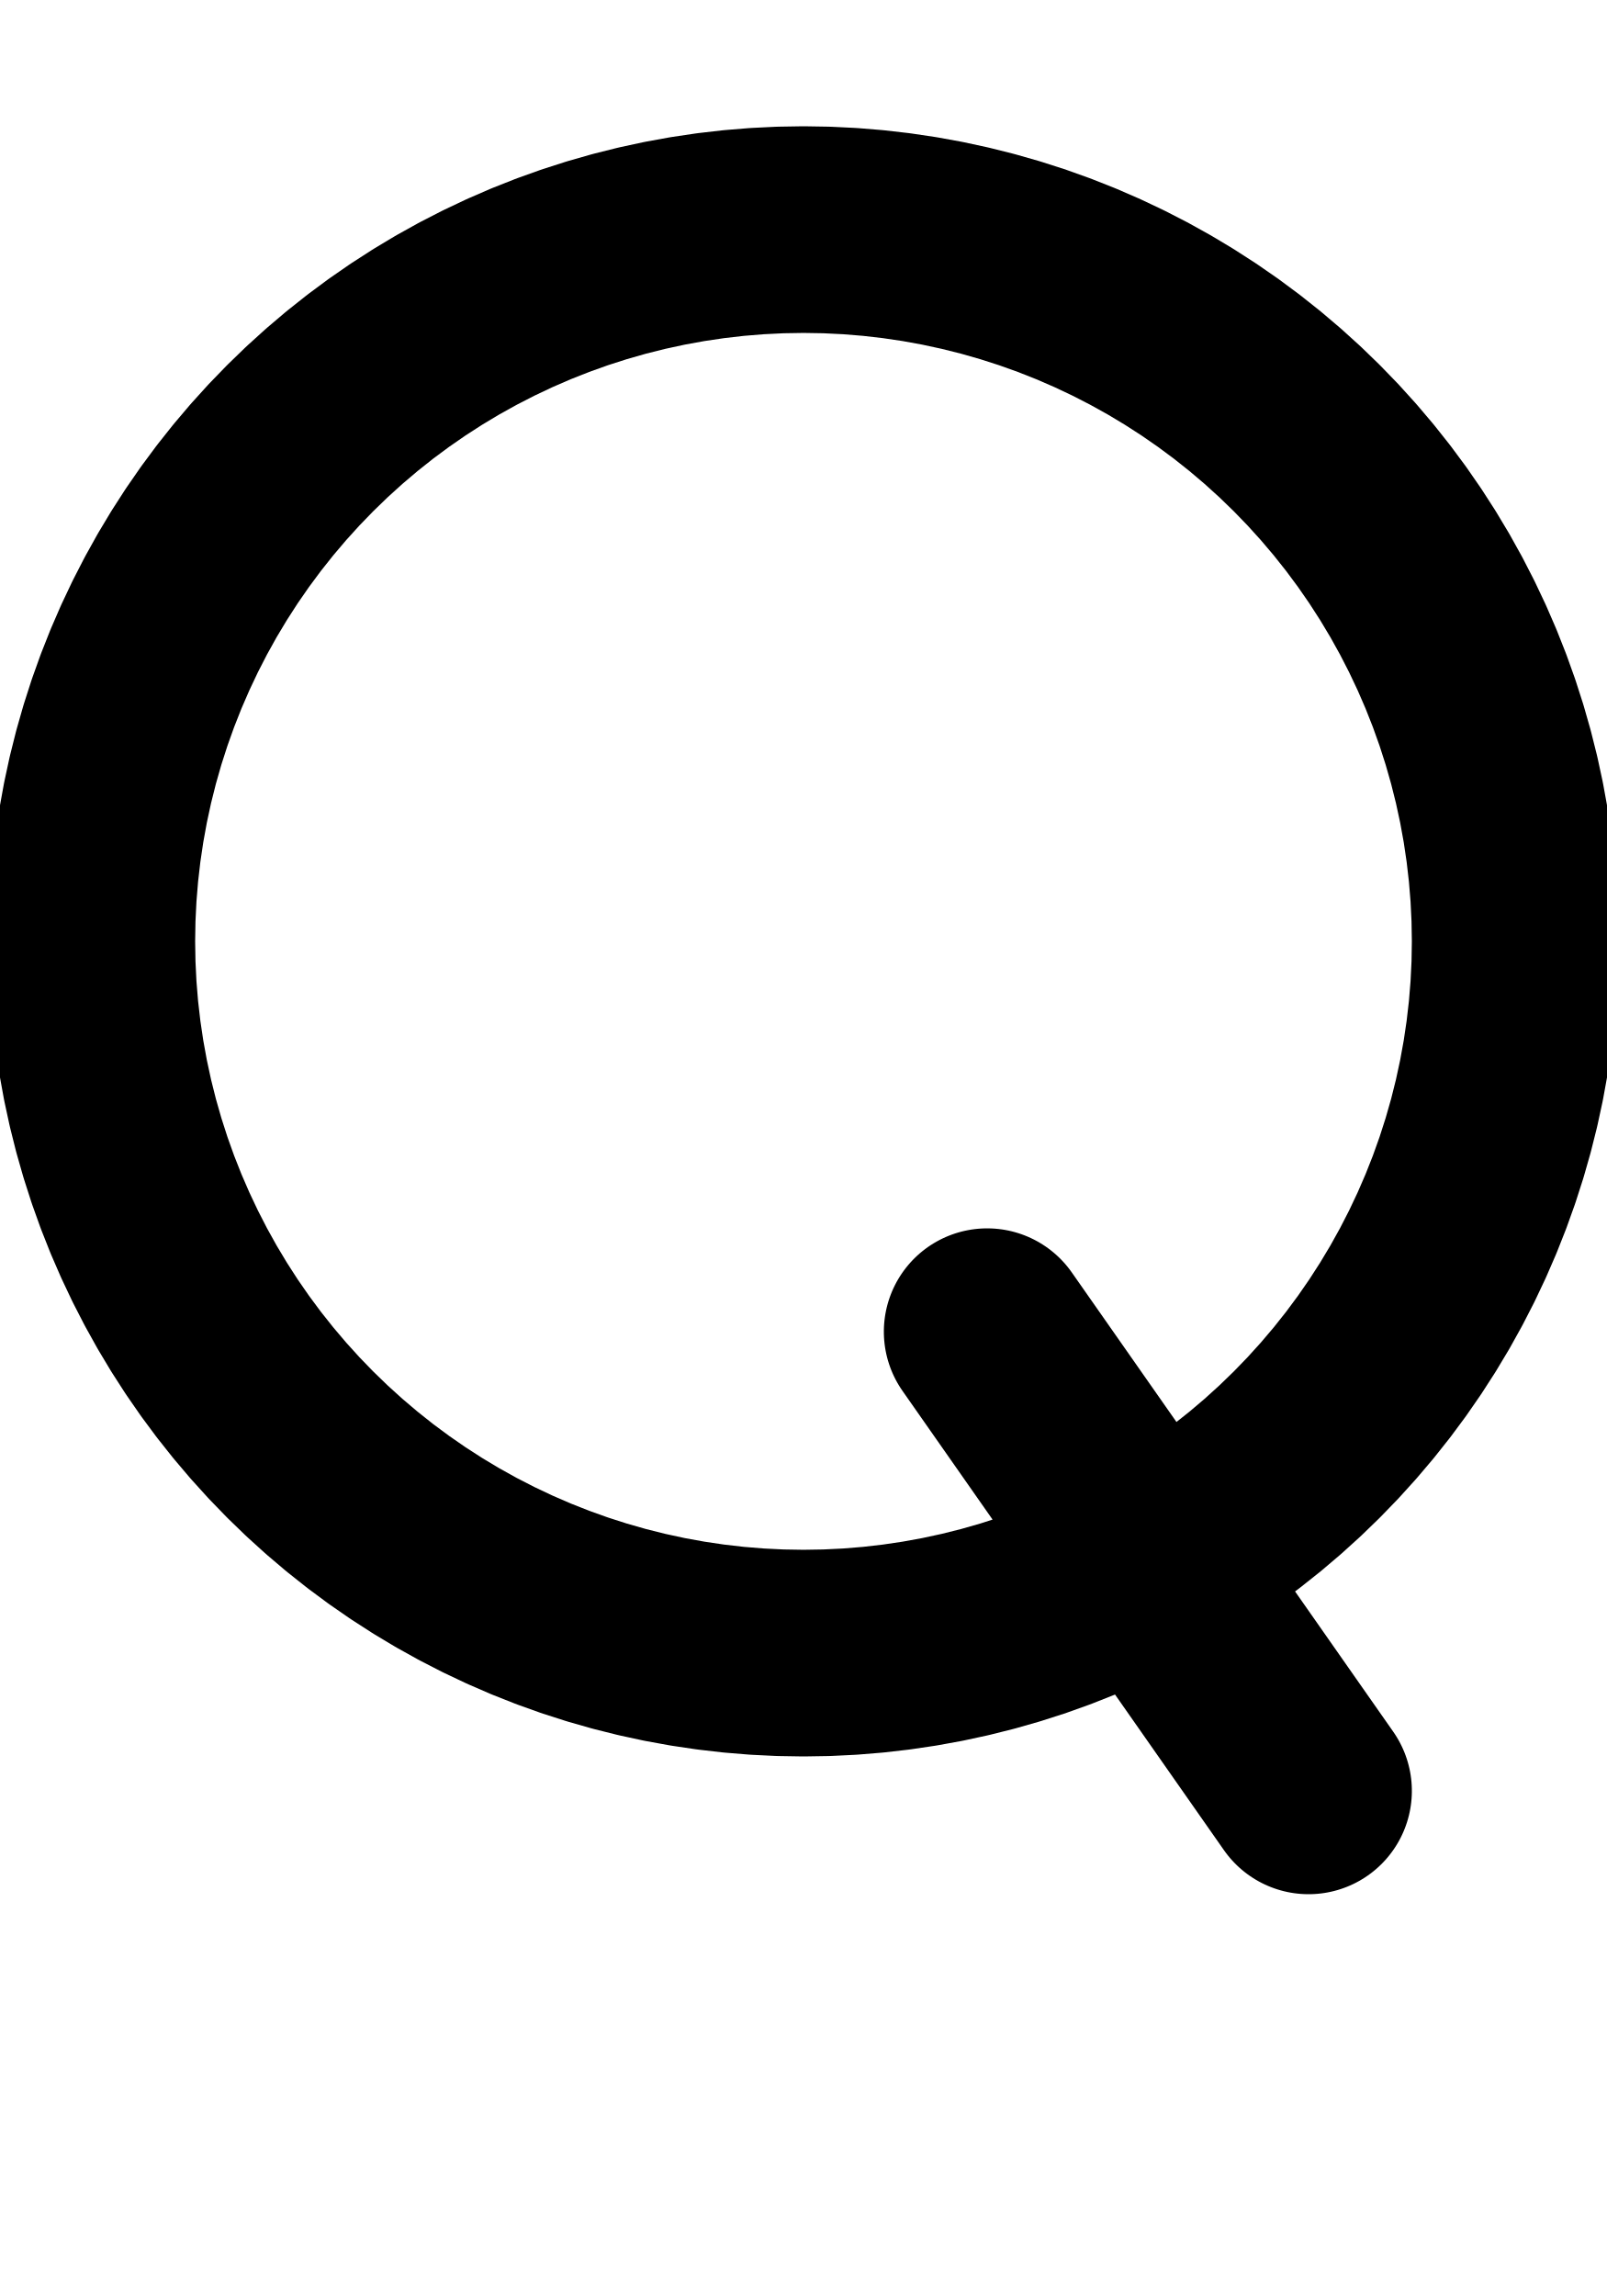
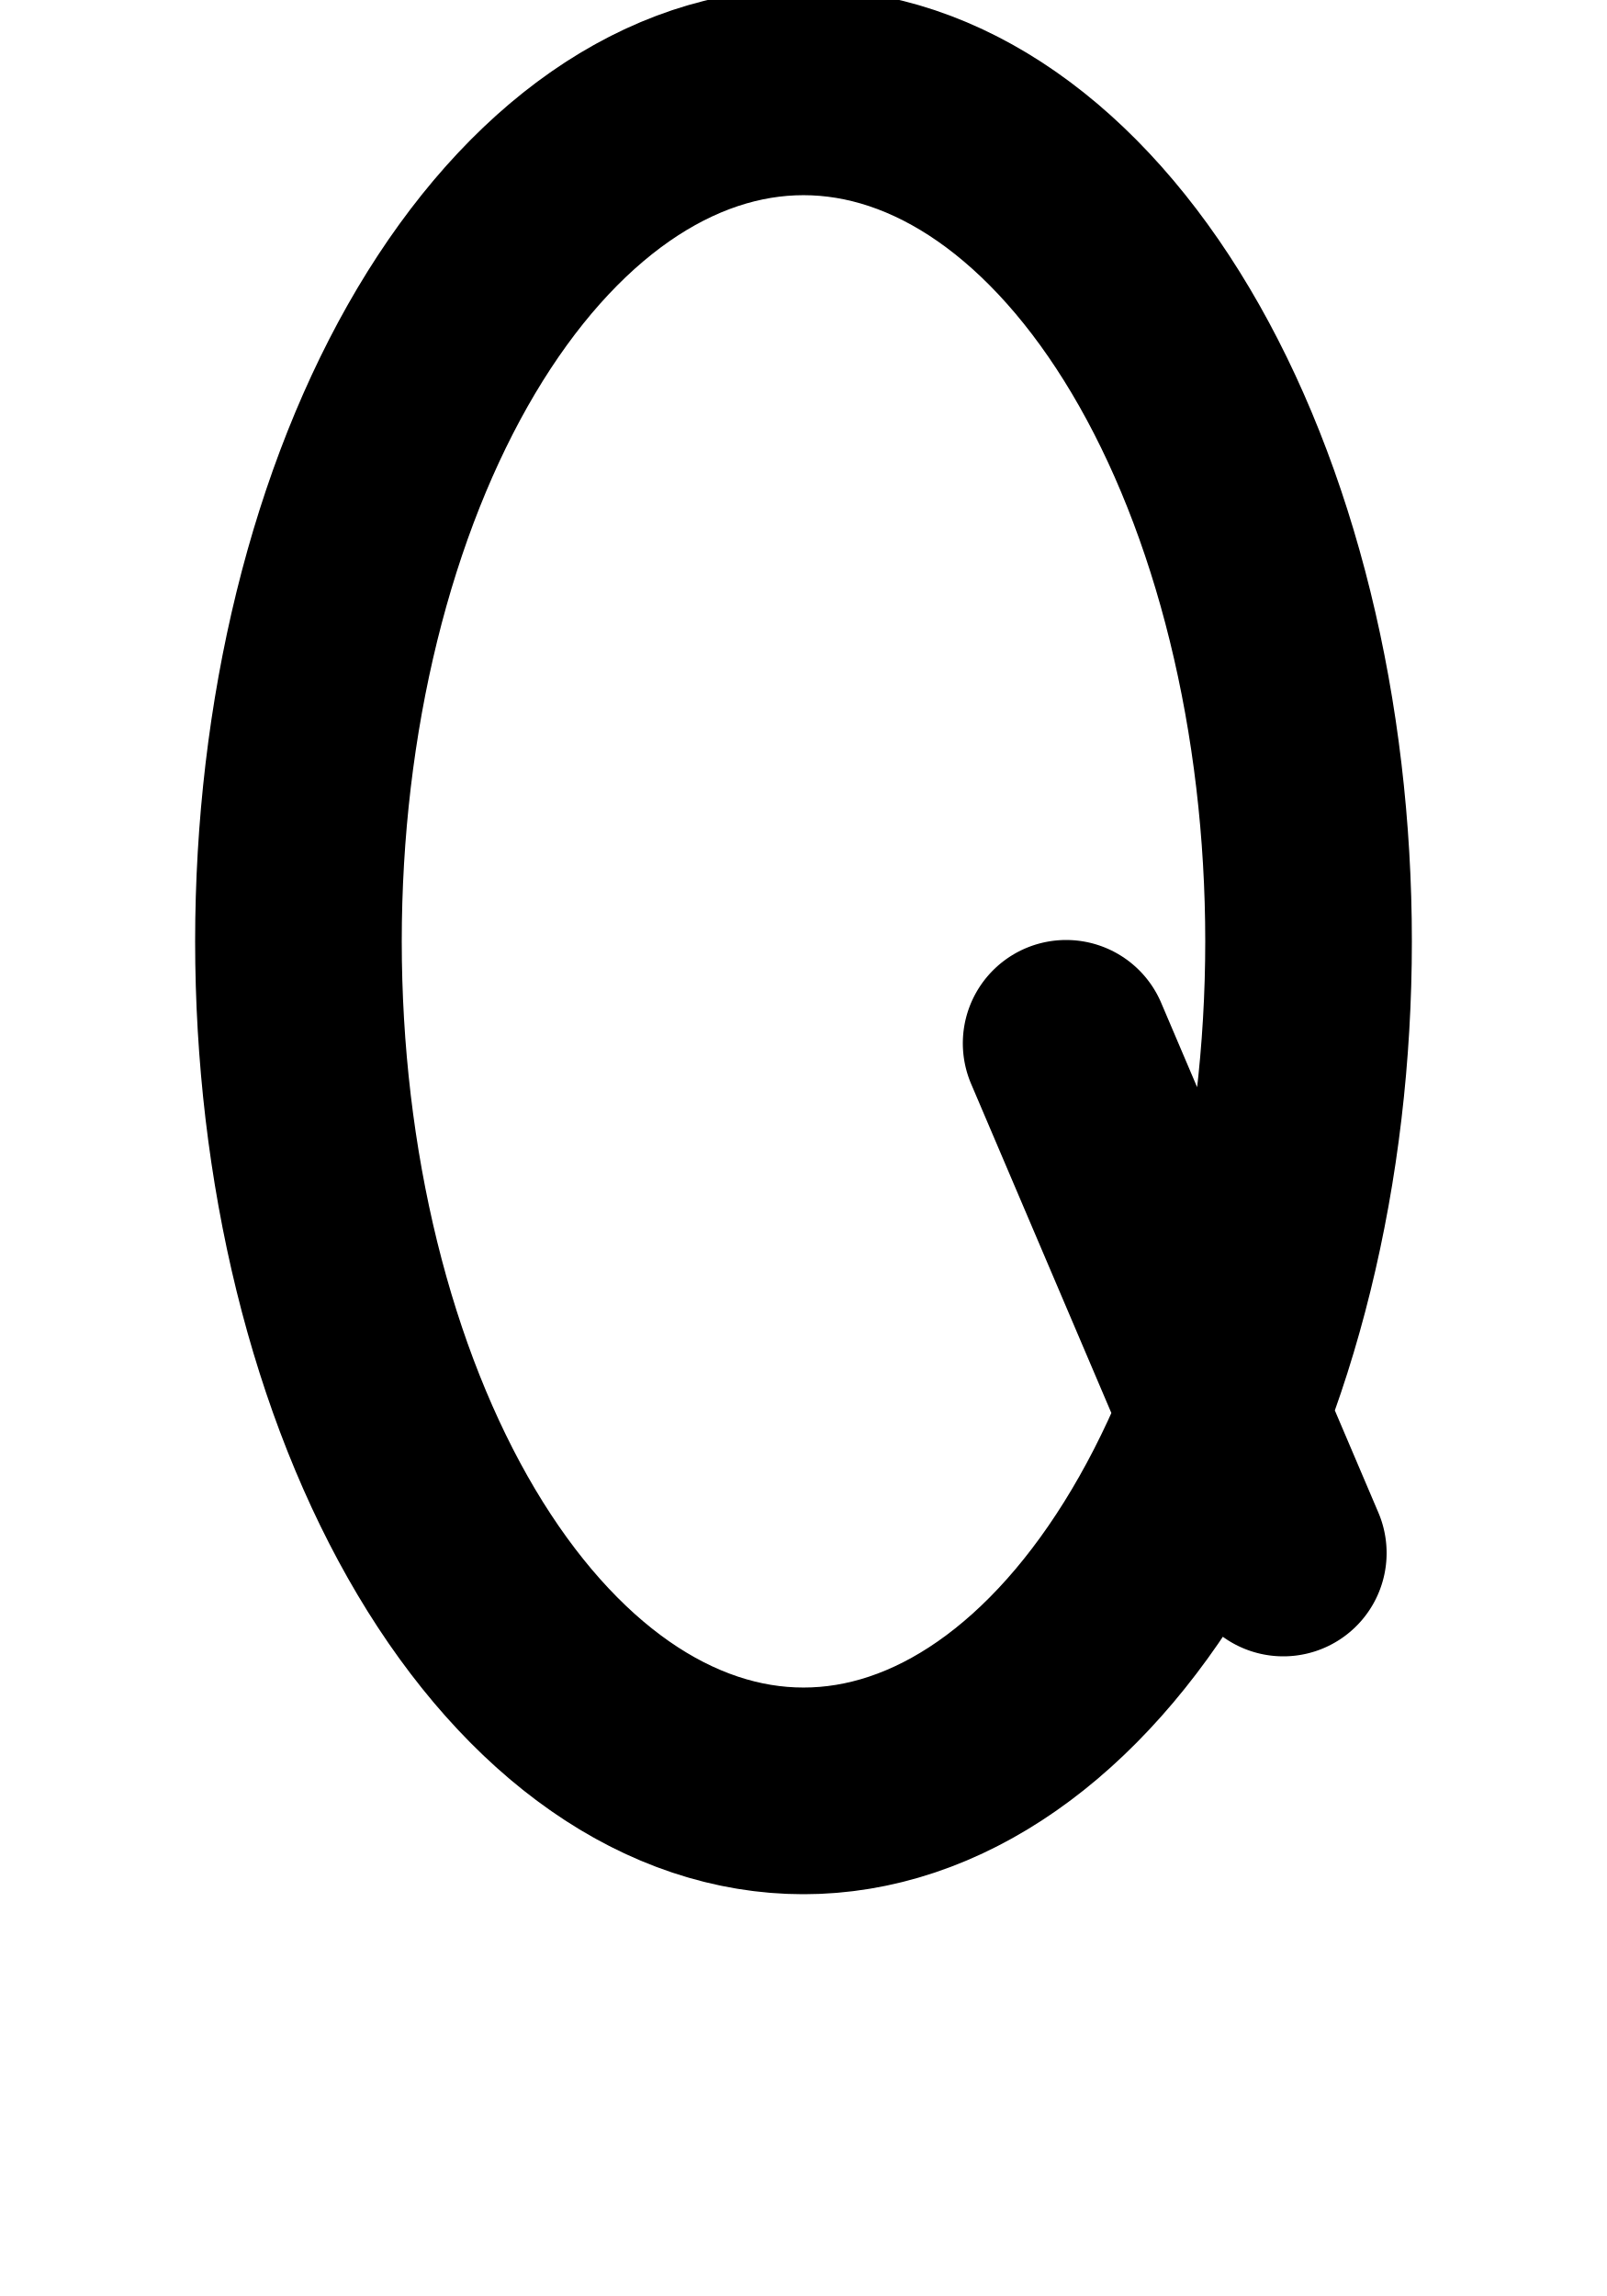
<svg xmlns="http://www.w3.org/2000/svg" viewBox="0 0 700.000 1000">
-   <path d="M 704.994 409.264 L 704.828 399.121 L 704.780 397.649 L 704.282 387.517 L 704.186 386.048 L 703.357 375.937 L 703.212 374.472 L 702.053 364.394 L 701.861 362.934 L 700.372 352.900 L 700.133 351.447 L 698.317 341.466 L 698.029 340.022 L 695.888 330.106 L 695.553 328.672 L 693.088 318.832 L 692.707 317.410 L 689.922 307.655 L 689.494 306.246 L 686.391 296.588 L 685.918 295.194 L 682.500 285.642 L 681.982 284.264 L 678.253 274.830 L 677.690 273.469 L 673.655 264.162 L 673.047 262.821 L 668.710 253.651 L 668.059 252.330 L 663.424 243.306 L 662.730 242.008 L 657.802 233.141 L 657.066 231.865 L 651.850 223.164 L 651.073 221.914 L 645.576 213.388 L 644.758 212.164 L 638.985 203.822 L 638.127 202.625 L 632.084 194.477 L 631.187 193.309 L 624.881 185.363 L 623.947 184.225 L 617.384 176.490 L 616.413 175.383 L 609.601 167.866 L 608.594 166.791 L 601.539 159.502 L 600.498 158.461 L 593.209 151.406 L 592.134 150.399 L 584.617 143.587 L 583.510 142.616 L 575.775 136.053 L 574.637 135.119 L 566.691 128.813 L 565.523 127.916 L 557.375 121.873 L 556.178 121.015 L 547.836 115.242 L 546.612 114.424 L 538.086 108.927 L 536.836 108.150 L 528.135 102.934 L 526.859 102.198 L 517.992 97.270 L 516.694 96.576 L 507.670 91.941 L 506.349 91.290 L 497.179 86.953 L 495.838 86.345 L 486.531 82.310 L 485.170 81.747 L 475.736 78.018 L 474.358 77.500 L 464.806 74.082 L 463.412 73.609 L 453.754 70.506 L 452.345 70.078 L 442.590 67.293 L 441.168 66.912 L 431.328 64.447 L 429.894 64.112 L 419.978 61.971 L 418.534 61.683 L 408.553 59.867 L 407.100 59.628 L 397.066 58.139 L 395.606 57.947 L 385.528 56.788 L 384.063 56.643 L 373.952 55.814 L 372.483 55.718 L 362.351 55.220 L 360.879 55.172 L 350.736 55.006 L 349.264 55.006 L 339.121 55.172 L 337.649 55.220 L 327.517 55.718 L 326.048 55.814 L 315.937 56.643 L 314.472 56.788 L 304.394 57.947 L 302.934 58.139 L 292.900 59.628 L 291.447 59.867 L 281.466 61.683 L 280.022 61.971 L 270.106 64.112 L 268.672 64.447 L 258.832 66.912 L 257.410 67.293 L 247.655 70.078 L 246.246 70.506 L 236.588 73.609 L 235.194 74.082 L 225.642 77.500 L 224.264 78.018 L 214.830 81.747 L 213.469 82.310 L 204.162 86.345 L 202.821 86.953 L 193.651 91.290 L 192.330 91.941 L 183.306 96.576 L 182.008 97.270 L 173.141 102.198 L 171.865 102.934 L 163.164 108.150 L 161.914 108.927 L 153.388 114.424 L 152.164 115.242 L 143.822 121.015 L 142.625 121.873 L 134.477 127.916 L 133.309 128.813 L 125.363 135.119 L 124.225 136.053 L 116.490 142.616 L 115.383 143.587 L 107.866 150.399 L 106.791 151.406 L 99.502 158.461 L 98.461 159.502 L 91.406 166.791 L 90.399 167.866 L 83.587 175.383 L 82.616 176.490 L 76.053 184.225 L 75.119 185.363 L 68.813 193.309 L 67.916 194.477 L 61.873 202.625 L 61.015 203.822 L 55.242 212.164 L 54.424 213.388 L 48.927 221.914 L 48.150 223.164 L 42.934 231.865 L 42.198 233.141 L 37.270 242.008 L 36.576 243.306 L 31.941 252.330 L 31.290 253.651 L 26.953 262.821 L 26.345 264.162 L 22.310 273.469 L 21.747 274.830 L 18.018 284.264 L 17.500 285.642 L 14.082 295.194 L 13.609 296.588 L 10.506 306.246 L 10.078 307.655 L 7.293 317.410 L 6.912 318.832 L 4.447 328.672 L 4.112 330.106 L 1.971 340.022 L 1.683 341.466 L -0.133 351.447 L -0.372 352.900 L -1.861 362.934 L -2.053 364.394 L -3.212 374.472 L -3.357 375.937 L -4.186 386.048 L -4.282 387.517 L -4.780 397.649 L -4.828 399.121 L -4.994 409.264 L -4.994 410.736 L -4.828 420.879 L -4.780 422.351 L -4.282 432.483 L -4.186 433.952 L -3.357 444.063 L -3.212 445.528 L -2.053 455.606 L -1.861 457.066 L -0.372 467.100 L -0.133 468.553 L 1.683 478.534 L 1.971 479.978 L 4.112 489.894 L 4.447 491.328 L 6.912 501.168 L 7.293 502.590 L 10.078 512.345 L 10.506 513.754 L 13.609 523.412 L 14.082 524.806 L 17.500 534.358 L 18.018 535.736 L 21.747 545.170 L 22.310 546.531 L 26.345 555.838 L 26.953 557.179 L 31.290 566.349 L 31.941 567.670 L 36.576 576.694 L 37.270 577.992 L 42.198 586.859 L 42.934 588.135 L 48.150 596.836 L 48.927 598.086 L 54.424 606.612 L 55.242 607.836 L 61.015 616.178 L 61.873 617.375 L 67.916 625.523 L 68.813 626.691 L 75.119 634.637 L 76.053 635.775 L 82.616 643.510 L 83.587 644.617 L 90.399 652.134 L 91.406 653.209 L 98.461 660.498 L 99.502 661.539 L 106.791 668.594 L 107.866 669.601 L 115.383 676.413 L 116.490 677.384 L 124.225 683.947 L 125.363 684.881 L 133.309 691.187 L 134.477 692.084 L 142.625 698.127 L 143.822 698.985 L 152.164 704.758 L 153.388 705.576 L 161.914 711.073 L 163.164 711.850 L 171.865 717.066 L 173.141 717.802 L 182.008 722.730 L 183.306 723.424 L 192.330 728.059 L 193.651 728.710 L 202.821 733.047 L 204.162 733.655 L 213.469 737.690 L 214.830 738.253 L 224.264 741.982 L 225.642 742.500 L 235.194 745.918 L 236.588 746.391 L 246.246 749.494 L 247.655 749.922 L 257.410 752.707 L 258.832 753.088 L 268.672 755.553 L 270.106 755.888 L 280.022 758.029 L 281.466 758.317 L 291.447 760.133 L 292.900 760.372 L 302.934 761.861 L 304.394 762.053 L 314.472 763.212 L 315.937 763.357 L 326.048 764.186 L 327.517 764.282 L 337.649 764.780 L 339.121 764.828 L 349.264 764.994 L 350.736 764.994 L 360.879 764.828 L 362.351 764.780 L 372.483 764.282 L 373.952 764.186 L 384.063 763.357 L 385.528 763.212 L 395.606 762.053 L 397.066 761.861 L 407.100 760.372 L 408.553 760.133 L 418.534 758.317 L 419.978 758.029 L 429.894 755.888 L 431.328 755.553 L 441.168 753.088 L 442.590 752.707 L 452.345 749.922 L 453.754 749.494 L 463.412 746.391 L 464.806 745.918 L 474.358 742.500 L 475.736 741.982 L 485.170 738.253 L 485.696 738.036 L 533.135 805.806 L 533.999 806.998 L 534.901 808.162 L 535.841 809.295 L 536.818 810.397 L 537.831 811.466 L 538.877 812.502 L 539.957 813.503 L 541.070 814.468 L 542.213 815.396 L 543.386 816.286 L 544.588 817.138 L 545.816 817.949 L 547.071 818.720 L 548.350 819.450 L 549.652 820.137 L 550.976 820.781 L 552.321 821.382 L 553.684 821.938 L 555.065 822.449 L 556.462 822.915 L 557.874 823.335 L 559.298 823.709 L 560.734 824.036 L 562.180 824.315 L 563.634 824.547 L 565.095 824.732 L 566.561 824.868 L 568.031 824.957 L 569.503 824.997 L 570.975 824.989 L 572.447 824.933 L 573.916 824.829 L 575.380 824.677 L 576.839 824.477 L 578.291 824.230 L 579.734 823.935 L 581.166 823.593 L 582.586 823.204 L 583.993 822.769 L 585.385 822.288 L 586.760 821.762 L 588.118 821.192 L 589.456 820.577 L 590.773 819.918 L 592.068 819.217 L 593.339 818.474 L 594.586 817.690 L 595.806 816.865 L 596.998 816.001 L 598.162 815.099 L 599.295 814.159 L 600.397 813.182 L 601.466 812.169 L 602.502 811.123 L 603.503 810.043 L 604.468 808.930 L 605.396 807.787 L 606.286 806.614 L 607.138 805.412 L 607.949 804.184 L 608.720 802.929 L 609.450 801.650 L 610.137 800.348 L 610.781 799.024 L 611.382 797.679 L 611.938 796.316 L 612.449 794.935 L 612.915 793.538 L 613.335 792.126 L 613.709 790.702 L 614.036 789.266 L 614.315 787.820 L 614.547 786.366 L 614.732 784.905 L 614.868 783.439 L 614.957 781.969 L 614.997 780.497 L 614.989 779.025 L 614.933 777.553 L 614.829 776.084 L 614.677 774.620 L 614.477 773.161 L 614.230 771.709 L 613.935 770.266 L 613.593 768.834 L 613.204 767.414 L 612.769 766.007 L 612.288 764.615 L 611.762 763.240 L 611.192 761.882 L 610.577 760.544 L 609.918 759.227 L 609.217 757.932 L 608.474 756.661 L 607.690 755.414 L 606.865 754.194 L 564.118 693.126 L 565.523 692.084 L 566.691 691.187 L 574.637 684.881 L 575.775 683.947 L 583.510 677.384 L 584.617 676.413 L 592.134 669.601 L 593.209 668.594 L 600.498 661.539 L 601.539 660.498 L 608.594 653.209 L 609.601 652.134 L 616.413 644.617 L 617.384 643.510 L 623.947 635.775 L 624.881 634.637 L 631.187 626.691 L 632.084 625.523 L 638.127 617.375 L 638.985 616.178 L 644.758 607.836 L 645.576 606.612 L 651.073 598.086 L 651.850 596.836 L 657.066 588.135 L 657.802 586.859 L 662.730 577.992 L 663.424 576.694 L 668.059 567.670 L 668.710 566.349 L 673.047 557.179 L 673.655 555.838 L 677.690 546.531 L 678.253 545.170 L 681.982 535.736 L 682.500 534.358 L 685.918 524.806 L 686.391 523.412 L 689.494 513.754 L 689.922 512.345 L 692.707 502.590 L 693.088 501.168 L 695.553 491.328 L 695.888 489.894 L 698.029 479.978 L 698.317 478.534 L 700.133 468.553 L 700.372 467.100 L 701.861 457.066 L 702.053 455.606 L 703.212 445.528 L 703.357 444.063 L 704.186 433.952 L 704.282 432.483 L 704.780 422.351 L 704.828 420.879 L 704.994 410.736 L 704.994 409.264 Z M 614.852 418.670 L 614.427 427.331 L 613.718 435.974 L 612.727 444.589 L 611.455 453.166 L 609.902 461.698 L 608.072 470.174 L 605.965 478.585 L 603.583 486.924 L 600.931 495.180 L 598.009 503.344 L 594.823 511.409 L 591.373 519.365 L 587.666 527.204 L 583.704 534.917 L 579.492 542.497 L 575.033 549.935 L 570.334 557.223 L 565.399 564.353 L 560.234 571.318 L 554.843 578.110 L 549.233 584.723 L 543.410 591.148 L 537.379 597.379 L 531.148 603.410 L 524.723 609.233 L 518.110 614.843 L 512.459 619.328 L 466.865 554.194 L 466.001 553.002 L 465.099 551.838 L 464.159 550.705 L 463.182 549.603 L 462.169 548.534 L 461.123 547.498 L 460.043 546.497 L 458.930 545.532 L 457.787 544.604 L 456.614 543.714 L 455.412 542.862 L 454.184 542.051 L 452.929 541.280 L 451.650 540.550 L 450.348 539.863 L 449.024 539.219 L 447.679 538.618 L 446.316 538.062 L 444.935 537.551 L 443.538 537.085 L 442.126 536.665 L 440.702 536.291 L 439.266 535.964 L 437.820 535.685 L 436.366 535.453 L 434.905 535.268 L 433.439 535.132 L 431.969 535.043 L 430.497 535.003 L 429.025 535.011 L 427.553 535.067 L 426.084 535.171 L 424.620 535.323 L 423.161 535.523 L 421.709 535.770 L 420.266 536.065 L 418.834 536.407 L 417.414 536.796 L 416.007 537.231 L 414.615 537.712 L 413.240 538.238 L 411.882 538.808 L 410.544 539.423 L 409.227 540.082 L 407.932 540.783 L 406.661 541.526 L 405.414 542.310 L 404.194 543.135 L 403.002 543.999 L 401.838 544.901 L 400.705 545.841 L 399.603 546.818 L 398.534 547.831 L 397.498 548.877 L 396.497 549.957 L 395.532 551.070 L 394.604 552.213 L 393.714 553.386 L 392.862 554.588 L 392.051 555.816 L 391.280 557.071 L 390.550 558.350 L 389.863 559.652 L 389.219 560.976 L 388.618 562.321 L 388.062 563.684 L 387.551 565.065 L 387.085 566.462 L 386.665 567.874 L 386.291 569.298 L 385.964 570.734 L 385.685 572.180 L 385.453 573.634 L 385.268 575.095 L 385.132 576.561 L 385.043 578.031 L 385.003 579.503 L 385.011 580.975 L 385.067 582.447 L 385.171 583.916 L 385.323 585.380 L 385.523 586.839 L 385.770 588.291 L 386.065 589.734 L 386.407 591.166 L 386.796 592.586 L 387.231 593.993 L 387.712 595.385 L 388.238 596.760 L 388.808 598.118 L 389.423 599.456 L 390.082 600.773 L 390.783 602.068 L 391.526 603.339 L 392.310 604.586 L 393.135 605.806 L 432.357 661.838 L 426.924 663.583 L 418.585 665.965 L 410.174 668.072 L 401.698 669.902 L 393.166 671.455 L 384.589 672.727 L 375.974 673.718 L 367.331 674.427 L 358.670 674.852 L 350.000 674.994 L 341.330 674.852 L 332.669 674.427 L 324.026 673.718 L 315.411 672.727 L 306.834 671.455 L 298.302 669.902 L 289.826 668.072 L 281.415 665.965 L 273.076 663.583 L 264.820 660.931 L 256.656 658.009 L 248.591 654.823 L 240.635 651.373 L 232.796 647.666 L 225.083 643.704 L 217.503 639.492 L 210.065 635.033 L 202.777 630.334 L 195.647 625.399 L 188.682 620.234 L 181.890 614.843 L 175.277 609.233 L 168.852 603.410 L 162.621 597.379 L 156.590 591.148 L 150.767 584.723 L 145.157 578.110 L 139.766 571.318 L 134.601 564.353 L 129.666 557.223 L 124.967 549.935 L 120.508 542.497 L 116.296 534.917 L 112.334 527.204 L 108.627 519.365 L 105.177 511.409 L 101.991 503.344 L 99.069 495.180 L 96.417 486.924 L 94.035 478.585 L 91.928 470.174 L 90.098 461.698 L 88.545 453.166 L 87.273 444.589 L 86.282 435.974 L 85.573 427.331 L 85.148 418.670 L 85.006 410.000 L 85.148 401.330 L 85.573 392.669 L 86.282 384.026 L 87.273 375.411 L 88.545 366.834 L 90.098 358.302 L 91.928 349.826 L 94.035 341.415 L 96.417 333.076 L 99.069 324.820 L 101.991 316.656 L 105.177 308.591 L 108.627 300.635 L 112.334 292.796 L 116.296 285.083 L 120.508 277.503 L 124.967 270.065 L 129.666 262.777 L 134.601 255.647 L 139.766 248.682 L 145.157 241.890 L 150.767 235.277 L 156.590 228.852 L 162.621 222.621 L 168.852 216.590 L 175.277 210.767 L 181.890 205.157 L 188.682 199.766 L 195.647 194.601 L 202.777 189.666 L 210.065 184.967 L 217.503 180.508 L 225.083 176.296 L 232.796 172.334 L 240.635 168.627 L 248.591 165.177 L 256.656 161.991 L 264.820 159.069 L 273.076 156.417 L 281.415 154.035 L 289.826 151.928 L 298.302 150.098 L 306.834 148.545 L 315.411 147.273 L 324.026 146.282 L 332.669 145.573 L 341.330 145.148 L 350.000 145.006 L 358.670 145.148 L 367.331 145.573 L 375.974 146.282 L 384.589 147.273 L 393.166 148.545 L 401.698 150.098 L 410.174 151.928 L 418.585 154.035 L 426.924 156.417 L 435.180 159.069 L 443.344 161.991 L 451.409 165.177 L 459.365 168.627 L 467.204 172.334 L 474.917 176.296 L 482.497 180.508 L 489.935 184.967 L 497.223 189.666 L 504.353 194.601 L 511.318 199.766 L 518.110 205.157 L 524.723 210.767 L 531.148 216.590 L 537.379 222.621 L 543.410 228.852 L 549.233 235.277 L 554.843 241.890 L 560.234 248.682 L 565.399 255.647 L 570.334 262.777 L 575.033 270.065 L 579.492 277.503 L 583.704 285.083 L 587.666 292.796 L 591.373 300.635 L 594.823 308.591 L 598.009 316.656 L 600.931 324.820 L 603.583 333.076 L 605.965 341.415 L 608.072 349.826 L 609.902 358.302 L 611.455 366.834 L 612.727 375.411 L 613.718 384.026 L 614.427 392.669 L 614.852 401.330 L 614.994 410.000 L 614.852 418.670 Z" fill="black" fill-rule="evenodd" />
+   <path d="M 614.999 409.672 L 614.933 400.591 L 614.923 399.934 L 614.724 390.860 L 614.705 390.202 L 614.374 381.138 L 614.345 380.480 L 613.882 371.433 L 613.843 370.773 L 613.248 361.747 L 613.199 361.086 L 612.473 352.088 L 612.414 351.424 L 611.557 342.458 L 611.488 341.793 L 610.500 332.865 L 610.420 332.196 L 609.302 323.312 L 609.212 322.641 L 607.965 313.805 L 607.864 313.130 L 606.488 304.349 L 606.376 303.670 L 604.872 294.948 L 604.749 294.265 L 603.118 285.608 L 602.983 284.920 L 601.227 276.333 L 601.079 275.639 L 599.198 267.127 L 599.038 266.429 L 597.033 257.997 L 596.859 257.293 L 594.732 248.946 L 594.545 248.236 L 592.296 239.980 L 592.095 239.263 L 589.726 231.102 L 589.510 230.378 L 587.023 222.318 L 586.791 221.587 L 584.187 213.631 L 583.938 212.893 L 581.220 205.047 L 580.954 204.301 L 578.121 196.570 L 577.837 195.816 L 574.893 188.204 L 574.590 187.442 L 571.535 179.954 L 571.212 179.183 L 568.049 171.823 L 567.705 171.043 L 564.436 163.816 L 564.070 163.028 L 560.696 155.938 L 560.307 155.140 L 556.830 148.192 L 556.416 147.385 L 552.840 140.582 L 552.400 139.766 L 548.725 133.113 L 548.258 132.288 L 544.487 125.788 L 543.991 124.954 L 540.126 118.612 L 539.600 117.769 L 535.644 111.589 L 535.085 110.738 L 531.041 104.722 L 530.448 103.863 L 526.317 98.017 L 525.689 97.150 L 521.473 91.476 L 520.808 90.603 L 516.511 85.104 L 515.806 84.225 L 511.430 78.905 L 510.684 78.022 L 506.232 72.885 L 505.442 71.998 L 500.916 67.046 L 500.081 66.157 L 495.485 61.393 L 494.603 60.504 L 489.938 55.931 L 489.006 55.044 L 484.276 50.666 L 483.294 49.783 L 478.501 45.601 L 477.466 44.724 L 472.613 40.741 L 471.524 39.875 L 466.615 36.093 L 465.469 35.240 L 460.507 31.662 L 459.304 30.824 L 454.291 27.452 L 453.031 26.635 L 447.970 23.471 L 446.652 22.678 L 441.546 19.724 L 440.170 18.960 L 435.023 16.217 L 433.589 15.486 L 428.403 12.957 L 426.913 12.264 L 421.692 9.949 L 420.922 9.617 L 420.147 9.298 L 414.893 7.200 L 414.098 6.891 L 413.296 6.597 L 408.014 4.716 L 407.193 4.433 L 406.367 4.166 L 401.059 2.503 L 400.215 2.248 L 399.366 2.010 L 394.035 0.567 L 393.170 0.342 L 392.301 0.135 L 386.951 -1.088 L 386.068 -1.280 L 385.181 -1.455 L 379.814 -2.456 L 378.916 -2.614 L 378.014 -2.754 L 372.634 -3.533 L 371.723 -3.655 L 370.809 -3.759 L 365.420 -4.316 L 364.499 -4.402 L 363.577 -4.468 L 358.181 -4.802 L 357.255 -4.850 L 356.328 -4.879 L 350.929 -4.990 L 350.000 -5.000 L 349.071 -4.990 L 343.672 -4.879 L 342.745 -4.850 L 341.819 -4.802 L 336.423 -4.468 L 335.501 -4.402 L 334.580 -4.316 L 329.191 -3.759 L 328.277 -3.655 L 327.366 -3.533 L 321.986 -2.754 L 321.084 -2.614 L 320.186 -2.456 L 314.819 -1.455 L 313.932 -1.280 L 313.049 -1.088 L 307.699 0.135 L 306.830 0.342 L 305.965 0.567 L 300.634 2.010 L 299.785 2.248 L 298.941 2.503 L 293.633 4.166 L 292.807 4.433 L 291.986 4.716 L 286.704 6.597 L 285.902 6.891 L 285.107 7.200 L 279.853 9.298 L 279.078 9.617 L 278.308 9.949 L 273.087 12.264 L 271.597 12.957 L 266.411 15.486 L 264.977 16.217 L 259.830 18.960 L 258.454 19.724 L 253.348 22.678 L 252.030 23.471 L 246.969 26.635 L 245.709 27.452 L 240.696 30.824 L 239.493 31.662 L 234.531 35.240 L 233.385 36.093 L 228.476 39.875 L 227.387 40.741 L 222.534 44.724 L 221.499 45.601 L 216.706 49.783 L 215.724 50.666 L 210.994 55.044 L 210.062 55.931 L 205.397 60.504 L 204.515 61.393 L 199.919 66.157 L 199.084 67.046 L 194.558 71.998 L 193.768 72.885 L 189.316 78.022 L 188.570 78.905 L 184.194 84.225 L 183.489 85.104 L 179.192 90.603 L 178.527 91.476 L 174.311 97.150 L 173.683 98.017 L 169.552 103.863 L 168.959 104.722 L 164.915 110.738 L 164.356 111.589 L 160.400 117.769 L 159.874 118.612 L 156.009 124.954 L 155.513 125.788 L 151.742 132.288 L 151.275 133.113 L 147.600 139.766 L 147.160 140.582 L 143.584 147.385 L 143.170 148.192 L 139.693 155.140 L 139.304 155.938 L 135.930 163.028 L 135.564 163.816 L 132.295 171.043 L 131.951 171.823 L 128.788 179.183 L 128.465 179.954 L 125.410 187.442 L 125.107 188.204 L 122.163 195.816 L 121.879 196.570 L 119.046 204.301 L 118.780 205.047 L 116.062 212.893 L 115.813 213.631 L 113.209 221.587 L 112.977 222.318 L 110.490 230.378 L 110.274 231.102 L 107.905 239.263 L 107.704 239.980 L 105.455 248.236 L 105.268 248.946 L 103.141 257.293 L 102.967 257.997 L 100.962 266.429 L 100.802 267.127 L 98.921 275.639 L 98.773 276.333 L 97.017 284.920 L 96.882 285.608 L 95.251 294.265 L 95.128 294.948 L 93.624 303.670 L 93.512 304.349 L 92.136 313.130 L 92.035 313.805 L 90.788 322.641 L 90.698 323.312 L 89.580 332.196 L 89.500 332.865 L 88.512 341.793 L 88.443 342.458 L 87.586 351.424 L 87.527 352.088 L 86.801 361.086 L 86.752 361.747 L 86.157 370.773 L 86.118 371.433 L 85.655 380.480 L 85.626 381.138 L 85.295 390.202 L 85.276 390.860 L 85.077 399.934 L 85.067 400.591 L 85.001 409.672 L 85.001 410.328 L 85.067 419.409 L 85.077 420.066 L 85.276 429.140 L 85.295 429.798 L 85.626 438.862 L 85.655 439.520 L 86.118 448.567 L 86.157 449.227 L 86.752 458.253 L 86.801 458.914 L 87.527 467.912 L 87.586 468.576 L 88.443 477.542 L 88.512 478.207 L 89.500 487.135 L 89.580 487.804 L 90.698 496.688 L 90.788 497.359 L 92.035 506.195 L 92.136 506.870 L 93.512 515.651 L 93.624 516.330 L 95.128 525.052 L 95.251 525.735 L 96.882 534.392 L 97.017 535.080 L 98.773 543.667 L 98.921 544.361 L 100.802 552.873 L 100.962 553.571 L 102.967 562.003 L 103.141 562.707 L 105.268 571.054 L 105.455 571.764 L 107.704 580.020 L 107.905 580.737 L 110.274 588.898 L 110.490 589.622 L 112.977 597.682 L 113.209 598.413 L 115.813 606.369 L 116.062 607.107 L 118.780 614.953 L 119.046 615.699 L 121.879 623.430 L 122.163 624.184 L 125.107 631.796 L 125.410 632.558 L 128.465 640.046 L 128.788 640.817 L 131.951 648.177 L 132.295 648.957 L 135.564 656.184 L 135.930 656.972 L 139.304 664.062 L 139.693 664.860 L 143.170 671.808 L 143.584 672.615 L 147.160 679.418 L 147.600 680.234 L 151.275 686.887 L 151.742 687.712 L 155.513 694.212 L 156.009 695.046 L 159.874 701.388 L 160.400 702.231 L 164.356 708.411 L 164.915 709.262 L 168.959 715.278 L 169.552 716.137 L 173.683 721.983 L 174.311 722.850 L 178.527 728.524 L 179.192 729.397 L 183.489 734.896 L 184.194 735.775 L 188.570 741.095 L 189.316 741.978 L 193.768 747.115 L 194.558 748.002 L 199.084 752.954 L 199.919 753.843 L 204.515 758.607 L 205.397 759.496 L 210.062 764.069 L 210.994 764.956 L 215.724 769.334 L 216.706 770.217 L 221.499 774.399 L 222.534 775.276 L 227.387 779.259 L 228.476 780.125 L 233.385 783.907 L 234.531 784.760 L 239.493 788.338 L 240.696 789.176 L 245.709 792.548 L 246.969 793.365 L 252.030 796.529 L 253.348 797.322 L 258.454 800.276 L 259.830 801.040 L 264.977 803.783 L 266.411 804.514 L 271.597 807.043 L 273.087 807.736 L 278.308 810.051 L 279.078 810.383 L 279.853 810.702 L 285.107 812.800 L 285.902 813.109 L 286.704 813.403 L 291.986 815.284 L 292.807 815.567 L 293.633 815.834 L 298.941 817.497 L 299.785 817.752 L 300.634 817.990 L 305.965 819.433 L 306.830 819.658 L 307.699 819.865 L 313.049 821.088 L 313.932 821.280 L 314.819 821.455 L 320.186 822.456 L 321.084 822.614 L 321.986 822.754 L 327.366 823.533 L 328.277 823.655 L 329.191 823.759 L 334.580 824.316 L 335.501 824.402 L 336.423 824.468 L 341.819 824.802 L 342.745 824.850 L 343.672 824.879 L 349.071 824.990 L 350.000 825.000 L 350.929 824.990 L 356.328 824.879 L 357.255 824.850 L 358.181 824.802 L 363.577 824.468 L 364.499 824.402 L 365.420 824.316 L 370.809 823.759 L 371.723 823.655 L 372.634 823.533 L 378.014 822.754 L 378.916 822.614 L 379.814 822.456 L 385.181 821.455 L 386.068 821.280 L 386.951 821.088 L 392.301 819.865 L 393.170 819.658 L 394.035 819.433 L 399.366 817.990 L 400.215 817.752 L 401.059 817.497 L 406.367 815.834 L 407.193 815.567 L 408.014 815.284 L 413.296 813.403 L 414.098 813.109 L 414.893 812.800 L 420.147 810.702 L 420.922 810.383 L 421.692 810.051 L 426.913 807.736 L 428.403 807.043 L 433.589 804.514 L 435.023 803.783 L 440.170 801.040 L 441.546 800.276 L 446.652 797.322 L 447.970 796.529 L 453.031 793.365 L 454.291 792.548 L 459.304 789.176 L 460.507 788.338 L 465.469 784.760 L 466.615 783.907 L 471.524 780.125 L 472.613 779.259 L 477.466 775.276 L 478.501 774.399 L 483.294 770.217 L 484.276 769.334 L 489.006 764.956 L 489.938 764.069 L 494.603 759.496 L 495.485 758.607 L 500.081 753.843 L 500.916 752.954 L 505.442 748.002 L 506.232 747.115 L 510.684 741.978 L 511.430 741.095 L 515.806 735.775 L 516.511 734.896 L 520.808 729.397 L 521.473 728.524 L 525.689 722.850 L 526.317 721.983 L 530.448 716.137 L 531.041 715.278 L 532.653 712.879 L 533.462 713.452 L 534.379 714.067 L 535.311 714.660 L 536.257 715.230 L 537.217 715.776 L 538.190 716.299 L 539.175 716.798 L 540.173 717.272 L 541.182 717.722 L 542.201 718.147 L 543.231 718.546 L 544.270 718.921 L 545.318 719.269 L 546.374 719.592 L 547.438 719.889 L 548.508 720.160 L 549.585 720.404 L 550.668 720.622 L 551.756 720.813 L 552.848 720.978 L 553.944 721.115 L 555.043 721.226 L 556.144 721.309 L 557.247 721.366 L 558.351 721.395 L 559.456 721.398 L 560.560 721.373 L 561.663 721.321 L 562.765 721.242 L 563.864 721.136 L 564.960 721.004 L 566.053 720.844 L 567.142 720.657 L 568.225 720.444 L 569.304 720.205 L 570.376 719.938 L 571.441 719.646 L 572.498 719.328 L 573.548 718.984 L 574.588 718.614 L 575.620 718.219 L 576.641 717.798 L 577.651 717.353 L 578.651 716.883 L 579.638 716.388 L 580.614 715.870 L 581.576 715.327 L 582.524 714.762 L 583.459 714.173 L 584.378 713.561 L 585.283 712.927 L 586.171 712.271 L 587.043 711.593 L 587.898 710.895 L 588.736 710.175 L 589.556 709.435 L 590.358 708.675 L 591.140 707.896 L 591.904 707.098 L 592.647 706.281 L 593.370 705.446 L 594.073 704.594 L 594.754 703.725 L 595.414 702.839 L 596.052 701.938 L 596.667 701.021 L 597.260 700.089 L 597.830 699.143 L 598.376 698.183 L 598.899 697.210 L 599.398 696.225 L 599.872 695.227 L 600.322 694.218 L 600.747 693.199 L 601.146 692.169 L 601.521 691.130 L 601.869 690.082 L 602.192 689.026 L 602.489 687.962 L 602.760 686.892 L 603.004 685.815 L 603.222 684.732 L 603.413 683.644 L 603.578 682.552 L 603.715 681.456 L 603.826 680.357 L 603.909 679.256 L 603.966 678.153 L 603.995 677.049 L 603.998 675.944 L 603.973 674.840 L 603.921 673.737 L 603.842 672.635 L 603.736 671.536 L 603.604 670.440 L 603.444 669.347 L 603.257 668.258 L 603.044 667.175 L 602.805 666.096 L 602.538 665.024 L 602.246 663.959 L 601.928 662.902 L 601.584 661.852 L 601.214 660.812 L 600.819 659.780 L 600.398 658.759 L 581.449 614.291 L 583.938 607.107 L 584.187 606.369 L 586.791 598.413 L 587.023 597.682 L 589.510 589.622 L 589.726 588.898 L 592.095 580.737 L 592.296 580.020 L 594.545 571.764 L 594.732 571.054 L 596.859 562.707 L 597.033 562.003 L 599.038 553.571 L 599.198 552.873 L 601.079 544.361 L 601.227 543.667 L 602.983 535.080 L 603.118 534.392 L 604.749 525.735 L 604.872 525.052 L 606.376 516.330 L 606.488 515.651 L 607.864 506.870 L 607.965 506.195 L 609.212 497.359 L 609.302 496.688 L 610.420 487.804 L 610.500 487.135 L 611.488 478.207 L 611.557 477.542 L 612.414 468.576 L 612.473 467.912 L 613.199 458.914 L 613.248 458.253 L 613.843 449.227 L 613.882 448.567 L 614.345 439.520 L 614.374 438.862 L 614.705 429.798 L 614.724 429.140 L 614.923 420.066 L 614.933 419.409 L 614.999 410.328 L 614.999 409.672 Z M 524.937 418.423 L 524.753 426.841 L 524.446 435.247 L 524.016 443.635 L 523.465 452.000 L 522.792 460.336 L 521.997 468.637 L 521.458 473.509 L 505.798 436.759 L 505.353 435.749 L 504.883 434.749 L 504.388 433.762 L 503.870 432.786 L 503.327 431.824 L 502.762 430.876 L 502.173 429.941 L 501.561 429.022 L 500.927 428.117 L 500.271 427.229 L 499.593 426.357 L 498.895 425.502 L 498.175 424.664 L 497.435 423.844 L 496.675 423.042 L 495.896 422.260 L 495.098 421.496 L 494.281 420.753 L 493.446 420.030 L 492.594 419.327 L 491.725 418.646 L 490.839 417.986 L 489.938 417.348 L 489.021 416.733 L 488.089 416.140 L 487.143 415.570 L 486.183 415.024 L 485.210 414.501 L 484.225 414.002 L 483.227 413.528 L 482.218 413.078 L 481.199 412.653 L 480.169 412.254 L 479.130 411.879 L 478.082 411.531 L 477.026 411.208 L 475.962 410.911 L 474.892 410.640 L 473.815 410.396 L 472.732 410.178 L 471.644 409.987 L 470.552 409.822 L 469.456 409.685 L 468.357 409.574 L 467.256 409.491 L 466.153 409.434 L 465.049 409.405 L 463.944 409.402 L 462.840 409.427 L 461.737 409.479 L 460.635 409.558 L 459.536 409.664 L 458.440 409.796 L 457.347 409.956 L 456.258 410.143 L 455.175 410.356 L 454.096 410.595 L 453.024 410.862 L 451.959 411.154 L 450.902 411.472 L 449.852 411.816 L 448.812 412.186 L 447.780 412.581 L 446.759 413.002 L 445.749 413.447 L 444.749 413.917 L 443.762 414.412 L 442.786 414.930 L 441.824 415.473 L 440.876 416.038 L 439.941 416.627 L 439.022 417.239 L 438.117 417.873 L 437.229 418.529 L 436.357 419.207 L 435.502 419.905 L 434.664 420.625 L 433.844 421.365 L 433.042 422.125 L 432.260 422.904 L 431.496 423.702 L 430.753 424.519 L 430.030 425.354 L 429.327 426.206 L 428.646 427.075 L 427.986 427.961 L 427.348 428.862 L 426.733 429.779 L 426.140 430.711 L 425.570 431.657 L 425.024 432.617 L 424.501 433.590 L 424.002 434.575 L 423.528 435.573 L 423.078 436.582 L 422.653 437.601 L 422.254 438.631 L 421.879 439.670 L 421.531 440.718 L 421.208 441.774 L 420.911 442.838 L 420.640 443.908 L 420.396 444.985 L 420.178 446.068 L 419.987 447.156 L 419.822 448.248 L 419.685 449.344 L 419.574 450.443 L 419.491 451.544 L 419.434 452.647 L 419.405 453.751 L 419.402 454.856 L 419.427 455.960 L 419.479 457.063 L 419.558 458.165 L 419.664 459.264 L 419.796 460.360 L 419.956 461.453 L 420.143 462.542 L 420.356 463.625 L 420.595 464.704 L 420.862 465.776 L 421.154 466.841 L 421.472 467.898 L 421.816 468.948 L 422.186 469.988 L 422.581 471.020 L 423.002 472.041 L 484.098 615.416 L 482.616 618.692 L 479.619 624.988 L 476.545 631.134 L 473.395 637.125 L 470.173 642.958 L 466.884 648.627 L 463.530 654.131 L 460.116 659.464 L 456.647 664.624 L 453.125 669.607 L 449.556 674.411 L 445.944 679.034 L 442.293 683.472 L 438.608 687.723 L 434.894 691.787 L 431.155 695.661 L 427.397 699.346 L 423.623 702.839 L 419.839 706.141 L 416.049 709.252 L 412.257 712.173 L 408.468 714.904 L 404.686 717.448 L 400.914 719.806 L 397.155 721.981 L 393.413 723.975 L 389.689 725.791 L 385.986 727.432 L 382.304 728.903 L 378.644 730.206 L 375.006 731.345 L 371.389 732.324 L 367.791 733.146 L 364.210 733.814 L 360.644 734.330 L 357.090 734.698 L 353.543 734.917 L 350.000 734.990 L 346.457 734.917 L 342.910 734.698 L 339.356 734.330 L 335.790 733.814 L 332.209 733.146 L 328.611 732.324 L 324.994 731.345 L 321.356 730.206 L 317.696 728.903 L 314.014 727.432 L 310.311 725.791 L 306.587 723.975 L 302.845 721.981 L 299.086 719.806 L 295.314 717.448 L 291.532 714.904 L 287.743 712.173 L 283.951 709.252 L 280.161 706.141 L 276.377 702.839 L 272.603 699.346 L 268.845 695.661 L 265.106 691.787 L 261.392 687.723 L 257.707 683.472 L 254.056 679.034 L 250.444 674.411 L 246.875 669.607 L 243.353 664.624 L 239.884 659.464 L 236.470 654.131 L 233.116 648.627 L 229.827 642.958 L 226.605 637.125 L 223.455 631.134 L 220.381 624.988 L 217.384 618.692 L 214.470 612.249 L 211.640 605.665 L 208.898 598.944 L 206.247 592.090 L 203.689 585.109 L 201.228 578.006 L 198.865 570.785 L 196.602 563.452 L 194.443 556.011 L 192.389 548.469 L 190.442 540.830 L 188.604 533.100 L 186.876 525.284 L 185.261 517.388 L 183.760 509.417 L 182.373 501.376 L 181.103 493.273 L 179.951 485.111 L 178.917 476.897 L 178.003 468.637 L 177.208 460.336 L 176.535 452.000 L 175.984 443.635 L 175.554 435.247 L 175.247 426.841 L 175.063 418.423 L 175.001 410.000 L 175.063 401.577 L 175.247 393.159 L 175.554 384.753 L 175.984 376.365 L 176.535 368.000 L 177.208 359.664 L 178.003 351.363 L 178.917 343.103 L 179.951 334.889 L 181.103 326.727 L 182.373 318.624 L 183.760 310.583 L 185.261 302.612 L 186.876 294.716 L 188.604 286.900 L 190.442 279.170 L 192.389 271.531 L 194.443 263.989 L 196.602 256.548 L 198.865 249.215 L 201.228 241.994 L 203.689 234.891 L 206.247 227.910 L 208.898 221.056 L 211.640 214.335 L 214.470 207.751 L 217.384 201.308 L 220.381 195.012 L 223.455 188.866 L 226.605 182.875 L 229.827 177.042 L 233.116 171.373 L 236.470 165.869 L 239.884 160.536 L 243.353 155.376 L 246.875 150.393 L 250.444 145.589 L 254.056 140.966 L 257.707 136.528 L 261.392 132.277 L 265.106 128.213 L 268.845 124.339 L 272.603 120.654 L 276.377 117.161 L 280.161 113.859 L 283.951 110.748 L 287.743 107.827 L 291.532 105.096 L 295.314 102.552 L 299.086 100.194 L 302.845 98.019 L 306.587 96.025 L 310.311 94.209 L 314.014 92.568 L 317.696 91.097 L 321.356 89.794 L 324.994 88.655 L 328.611 87.676 L 332.209 86.854 L 335.790 86.186 L 339.356 85.670 L 342.910 85.302 L 346.457 85.083 L 350.000 85.010 L 353.543 85.083 L 357.090 85.302 L 360.644 85.670 L 364.210 86.186 L 367.791 86.854 L 371.389 87.676 L 375.006 88.655 L 378.644 89.794 L 382.304 91.097 L 385.986 92.568 L 389.689 94.209 L 393.413 96.025 L 397.155 98.019 L 400.914 100.194 L 404.686 102.552 L 408.468 105.096 L 412.257 107.827 L 416.049 110.748 L 419.839 113.859 L 423.623 117.161 L 427.397 120.654 L 431.155 124.339 L 434.894 128.213 L 438.608 132.277 L 442.293 136.528 L 445.944 140.966 L 449.556 145.589 L 453.125 150.393 L 456.647 155.376 L 460.116 160.536 L 463.530 165.869 L 466.884 171.373 L 470.173 177.042 L 473.395 182.875 L 476.545 188.866 L 479.619 195.012 L 482.616 201.308 L 485.530 207.751 L 488.360 214.335 L 491.102 221.056 L 493.753 227.910 L 496.311 234.891 L 498.772 241.994 L 501.135 249.215 L 503.398 256.548 L 505.557 263.989 L 507.611 271.531 L 509.558 279.170 L 511.396 286.900 L 513.124 294.716 L 514.739 302.612 L 516.240 310.583 L 517.627 318.624 L 518.897 326.727 L 520.049 334.889 L 521.083 343.103 L 521.997 351.363 L 522.792 359.664 L 523.465 368.000 L 524.016 376.365 L 524.446 384.753 L 524.753 393.159 L 524.937 401.577 L 524.999 410.000 L 524.937 418.423 Z" fill="black" fill-rule="evenodd" />
</svg>
